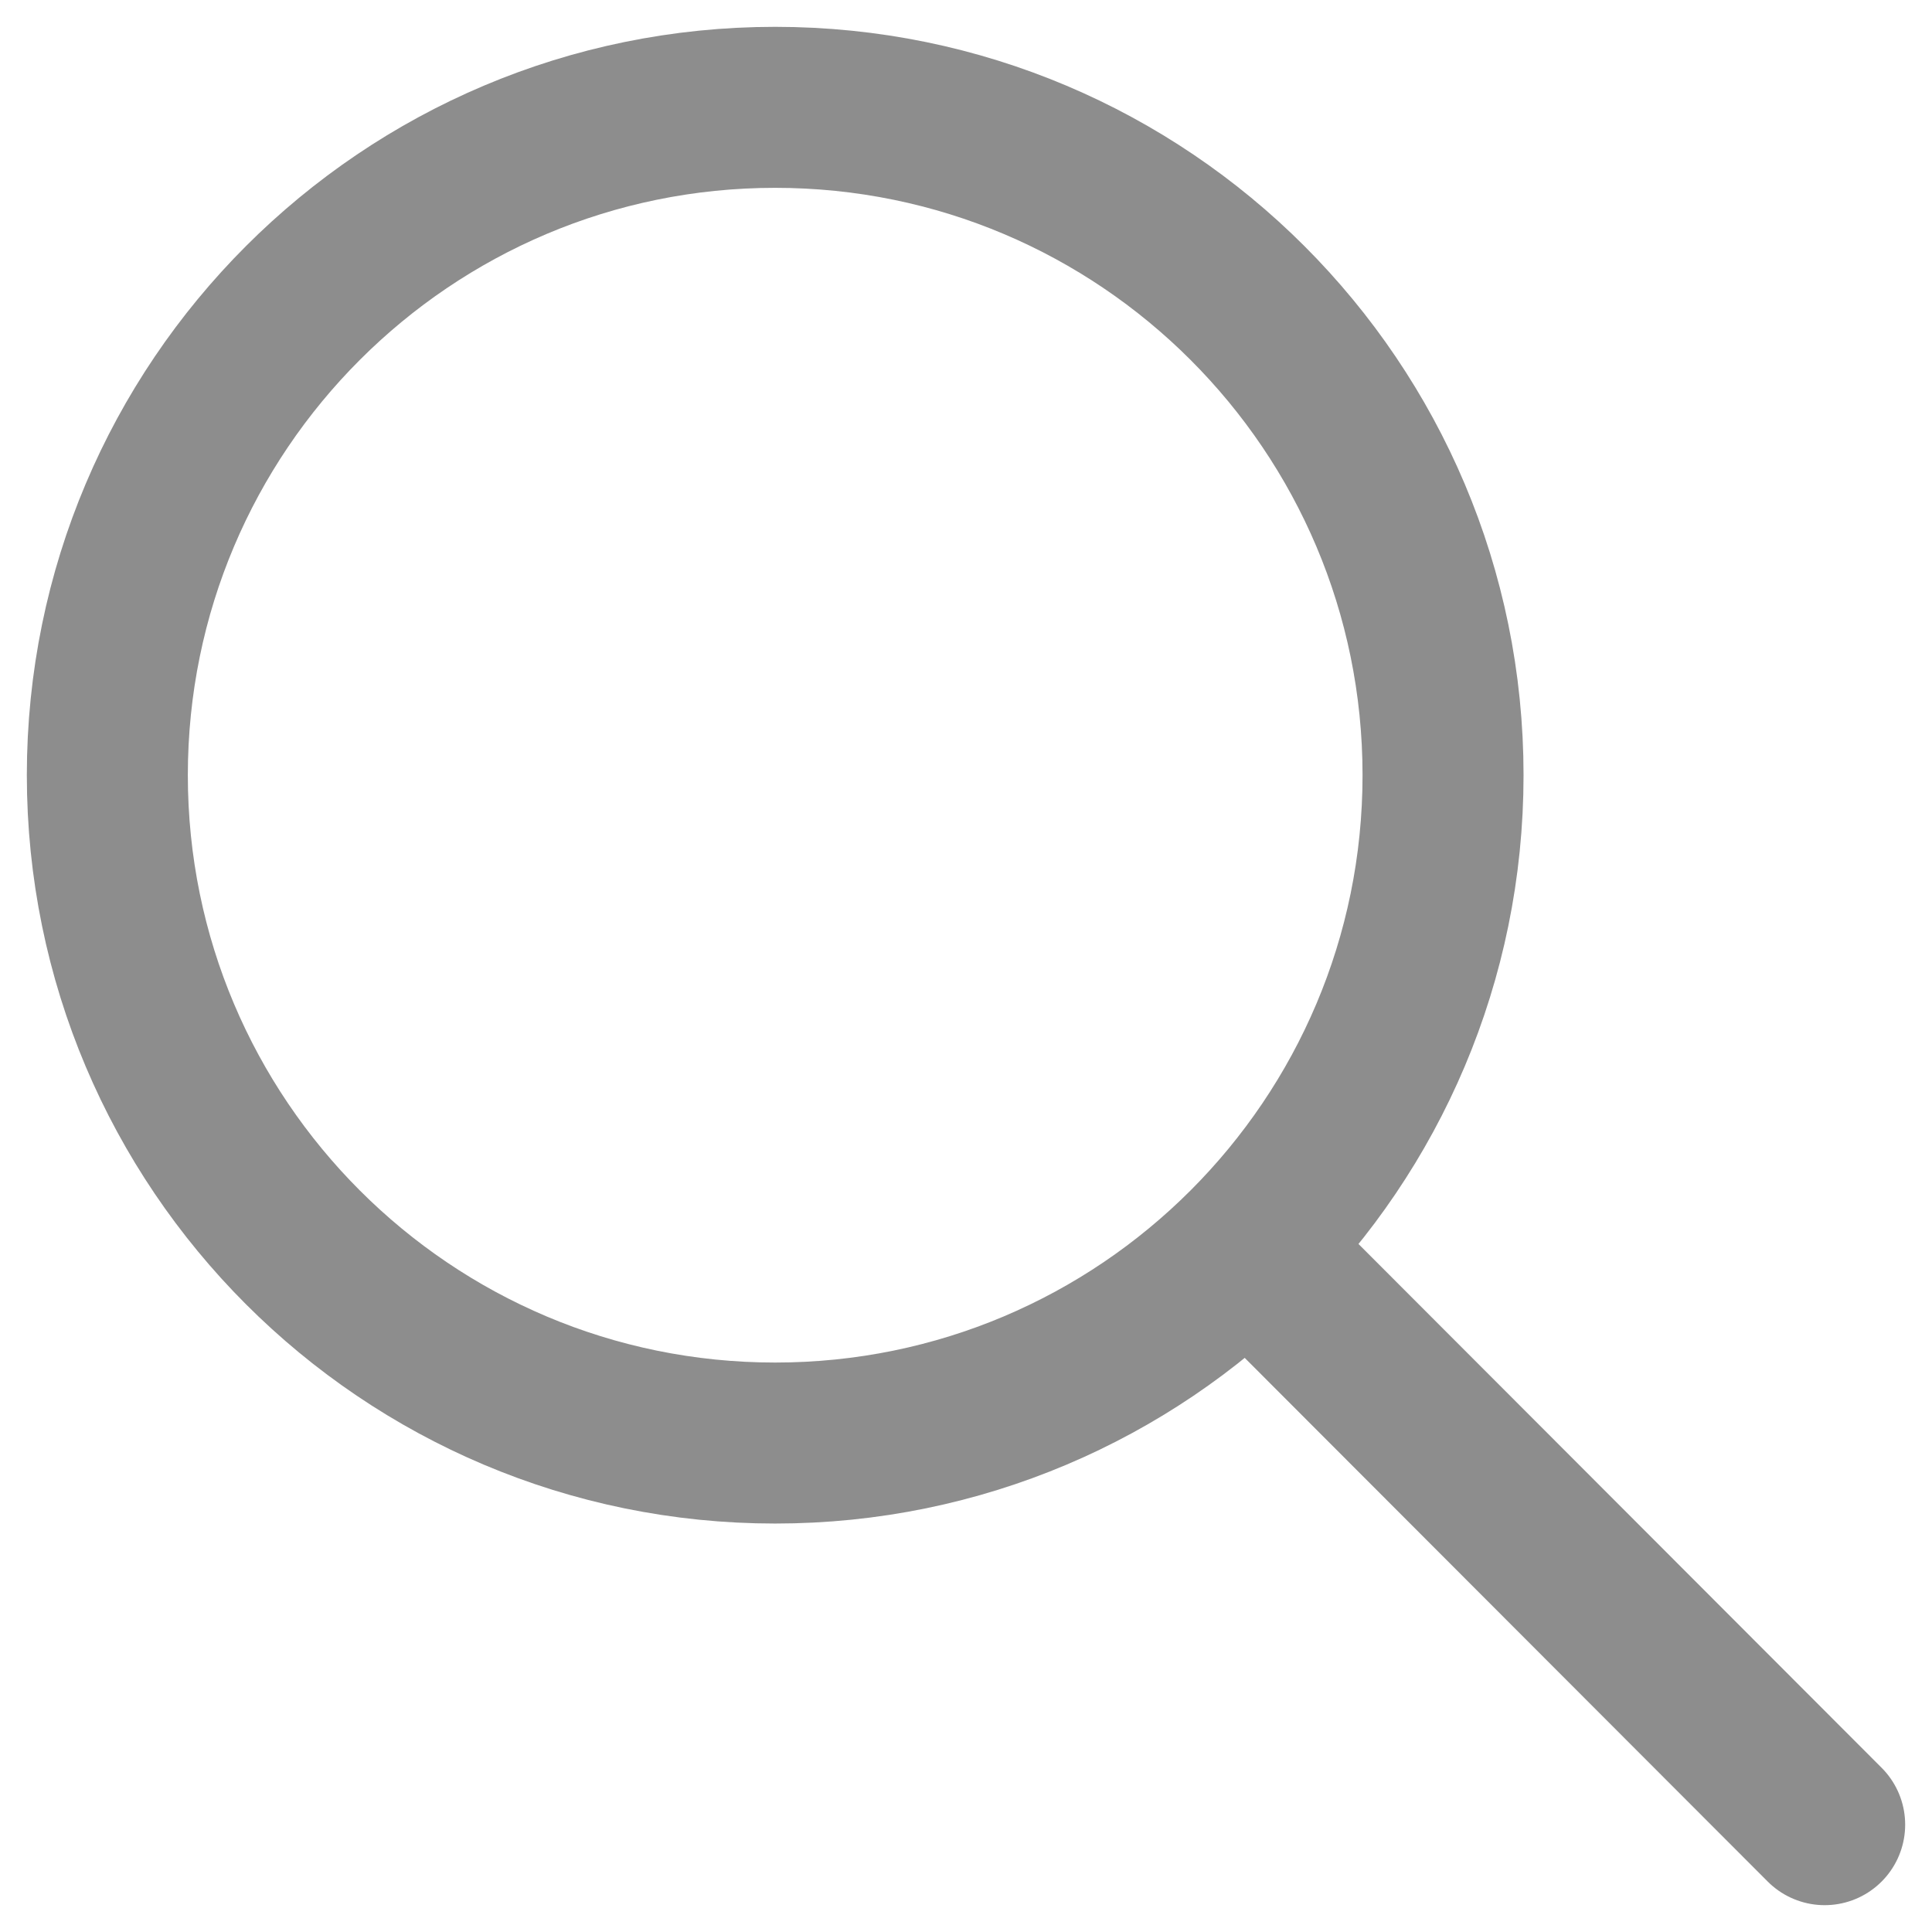
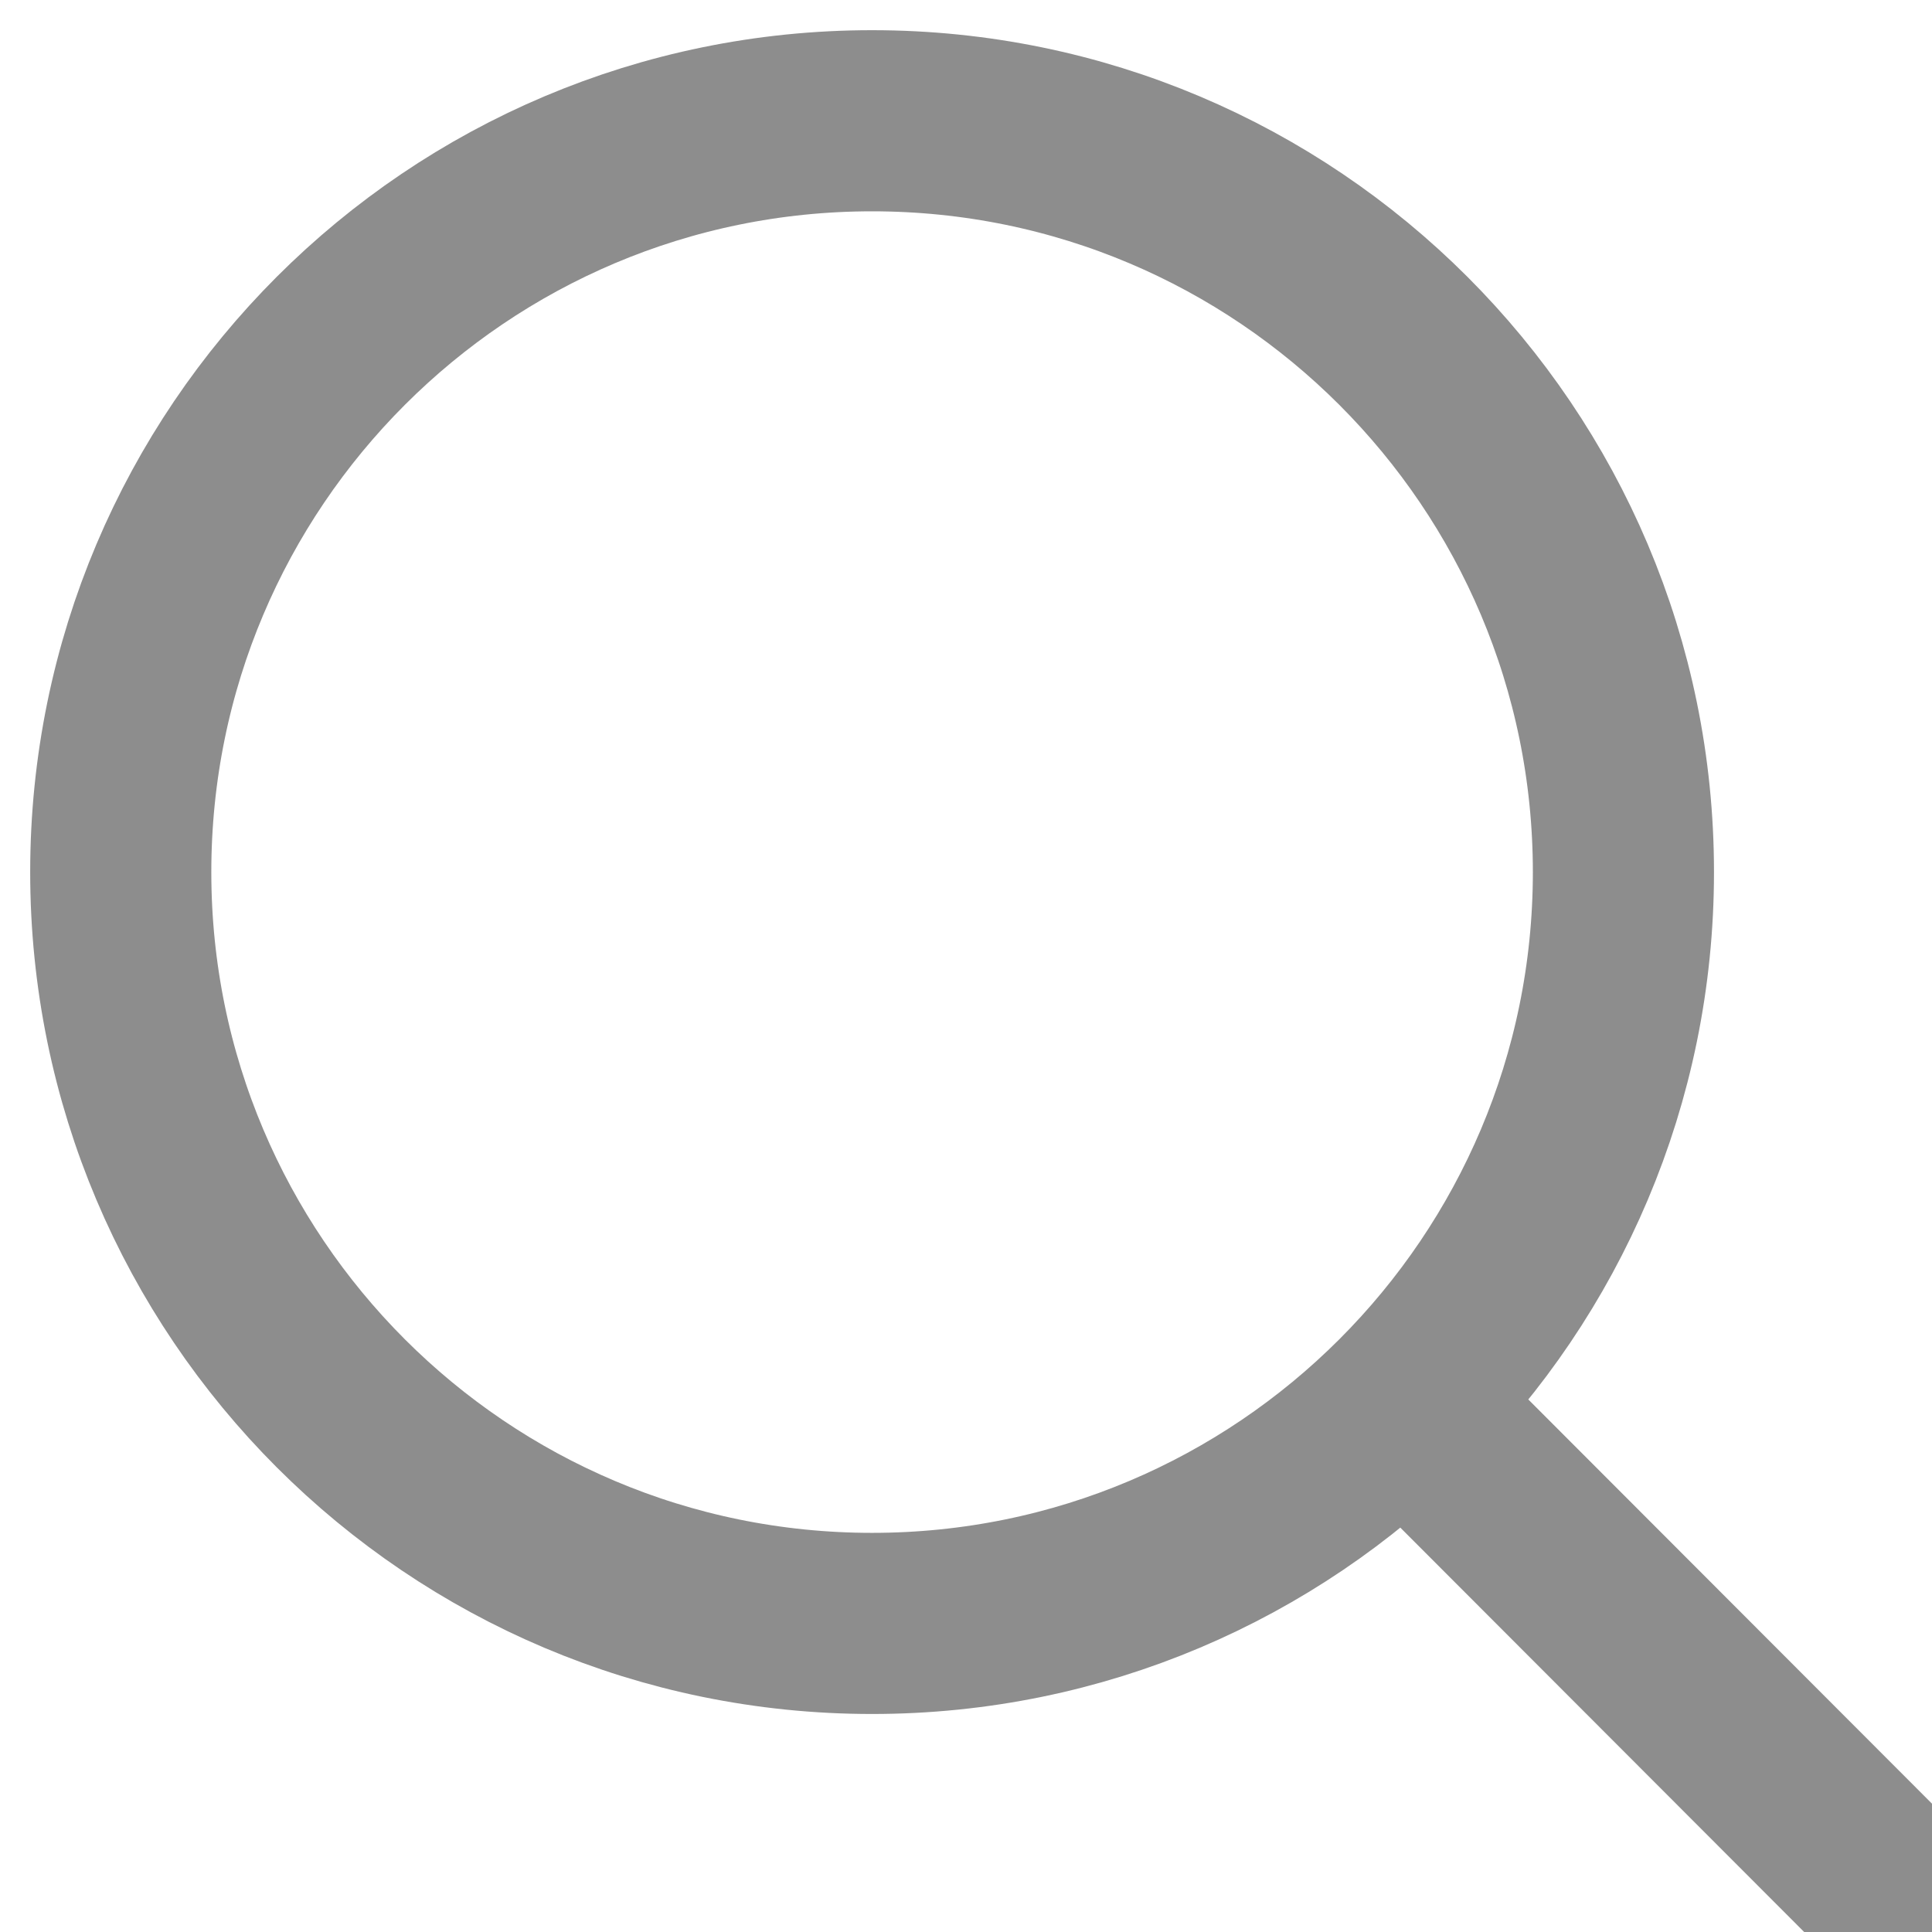
- <svg xmlns="http://www.w3.org/2000/svg" width="36" height="36" viewBox="0 0 36 36" fill="none">
+ <svg xmlns="http://www.w3.org/2000/svg" width="16" height="16" viewBox="0 0 32 32" fill="none">
  <path d="M23.251 23.237L34 34M26.889 14.444C26.889 21.317 21.317 26.889 14.444 26.889C7.572 26.889 2 21.317 2 14.444C2 7.572 7.572 2 14.444 2C21.317 2 26.889 7.572 26.889 14.444Z" stroke="#8D8D8D" stroke-width="3" stroke-linecap="round" stroke-linejoin="round" />
</svg>
